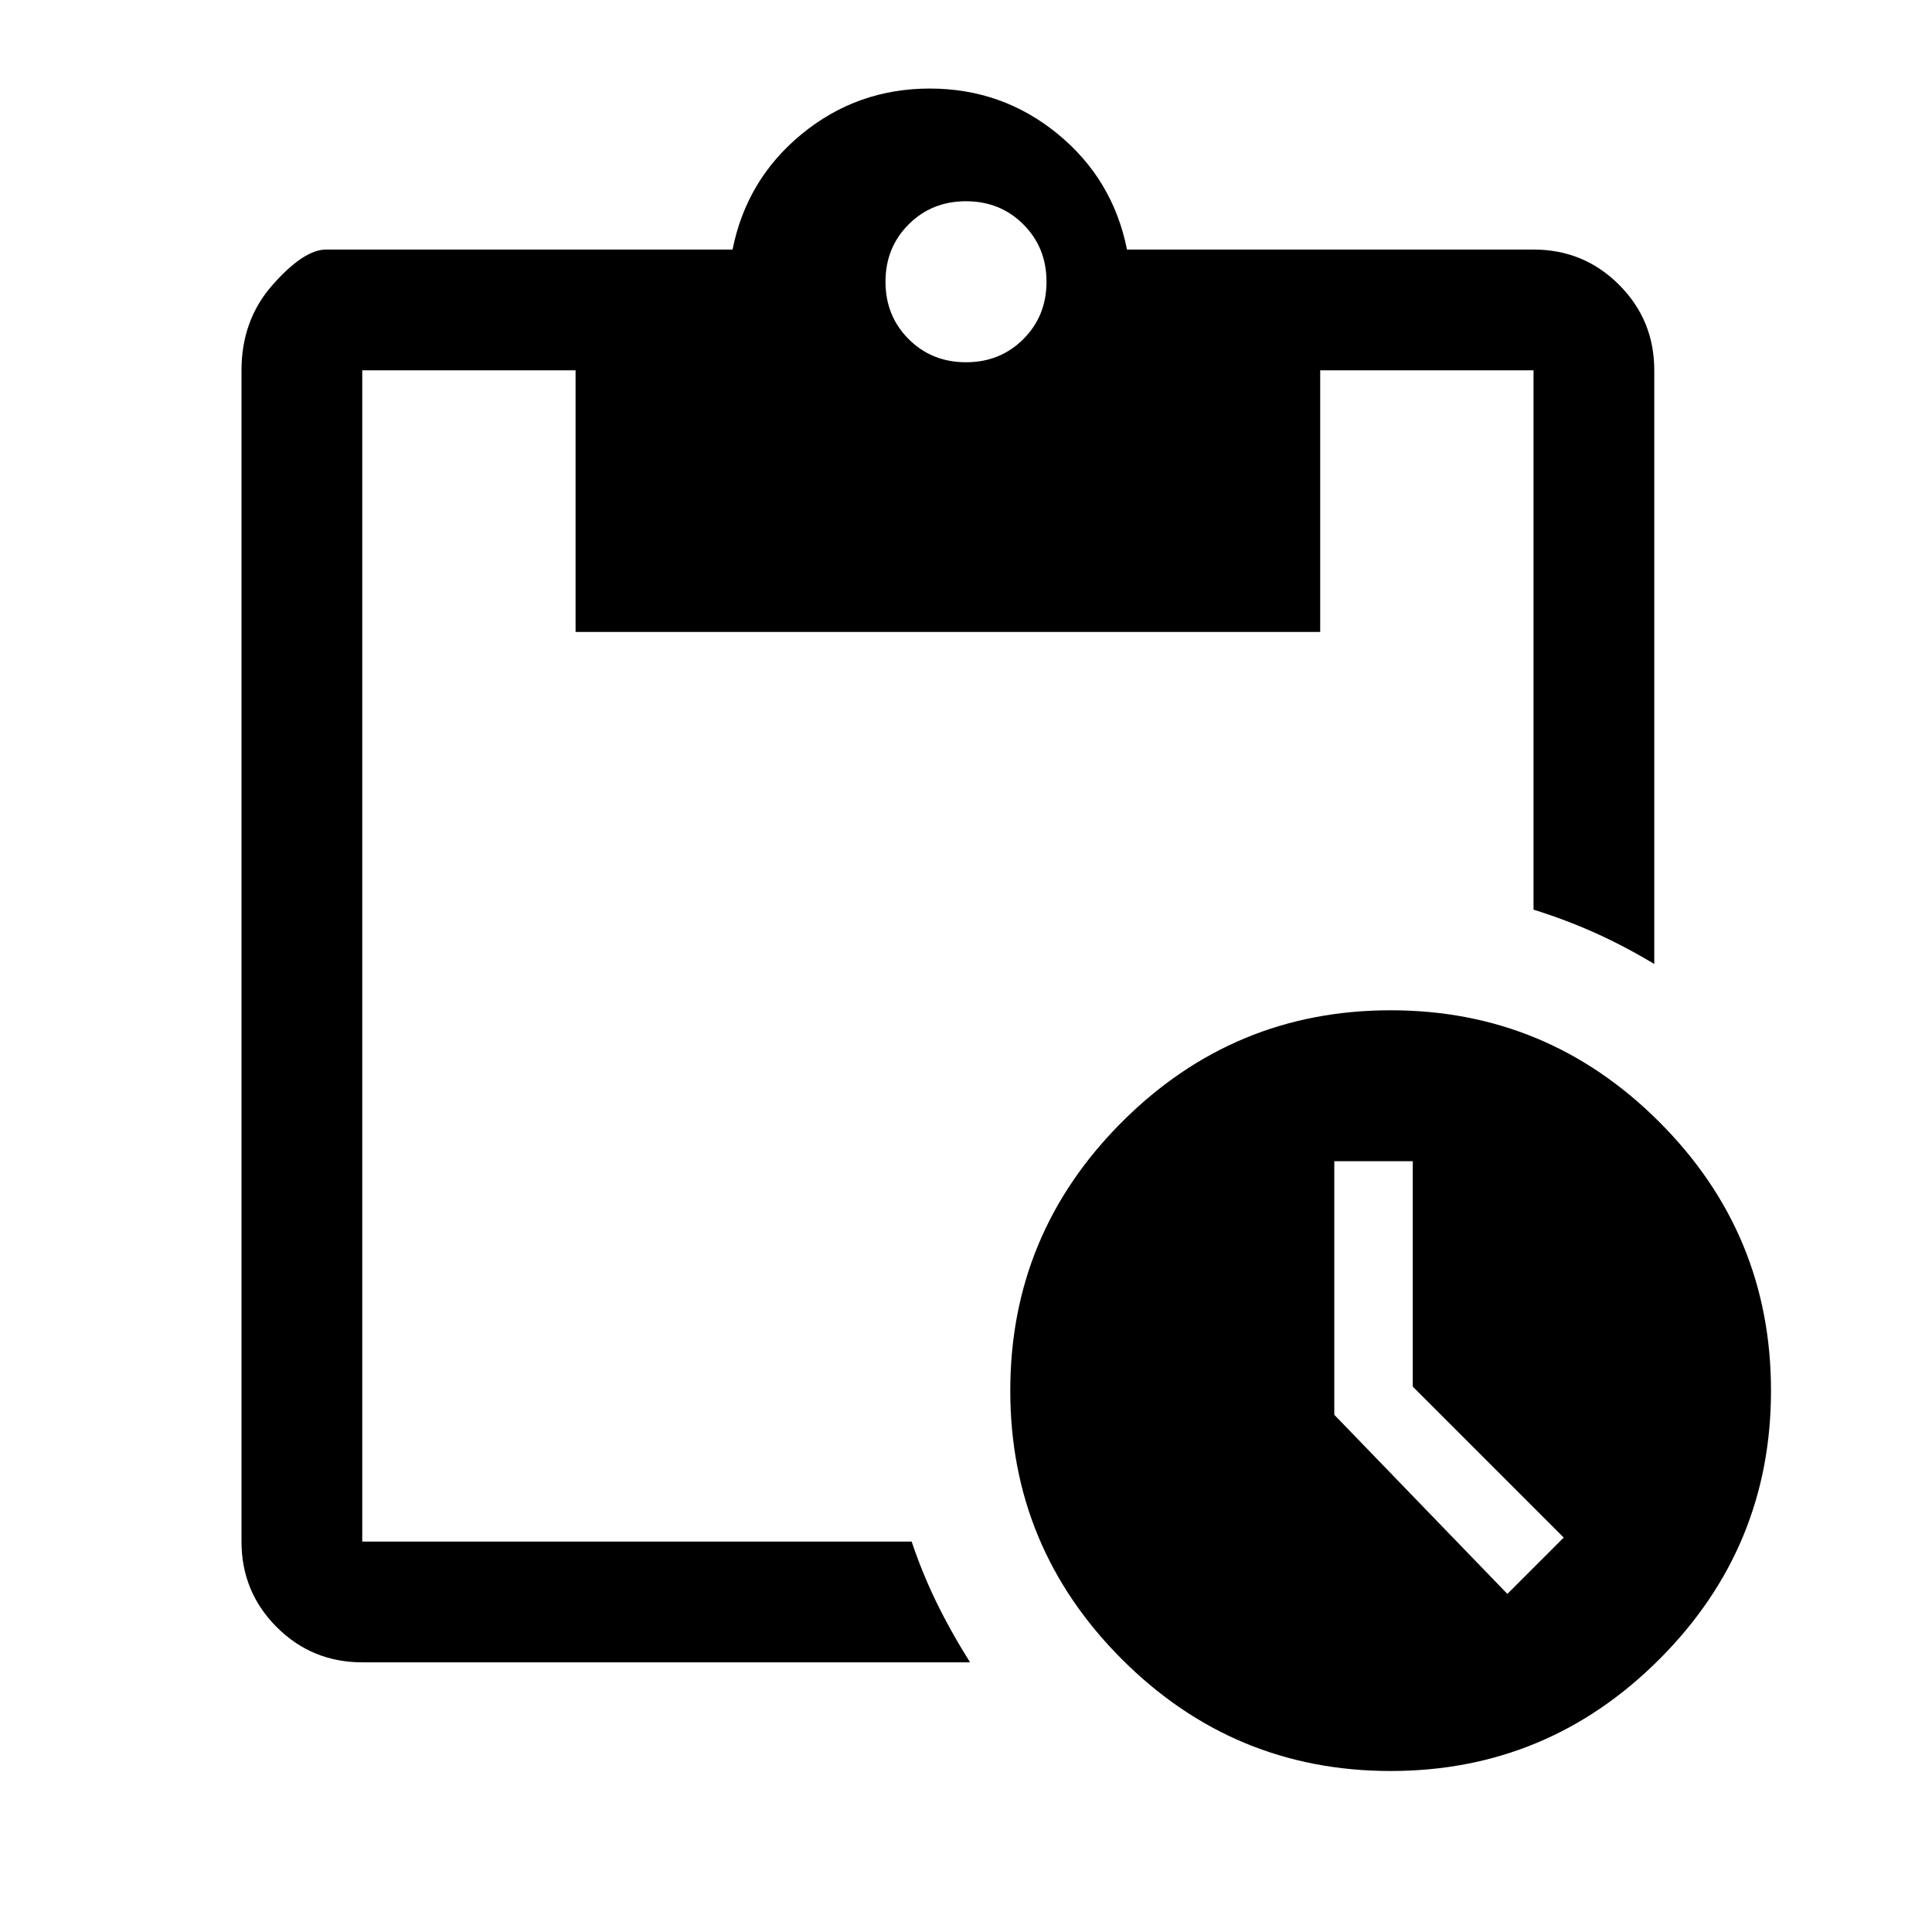
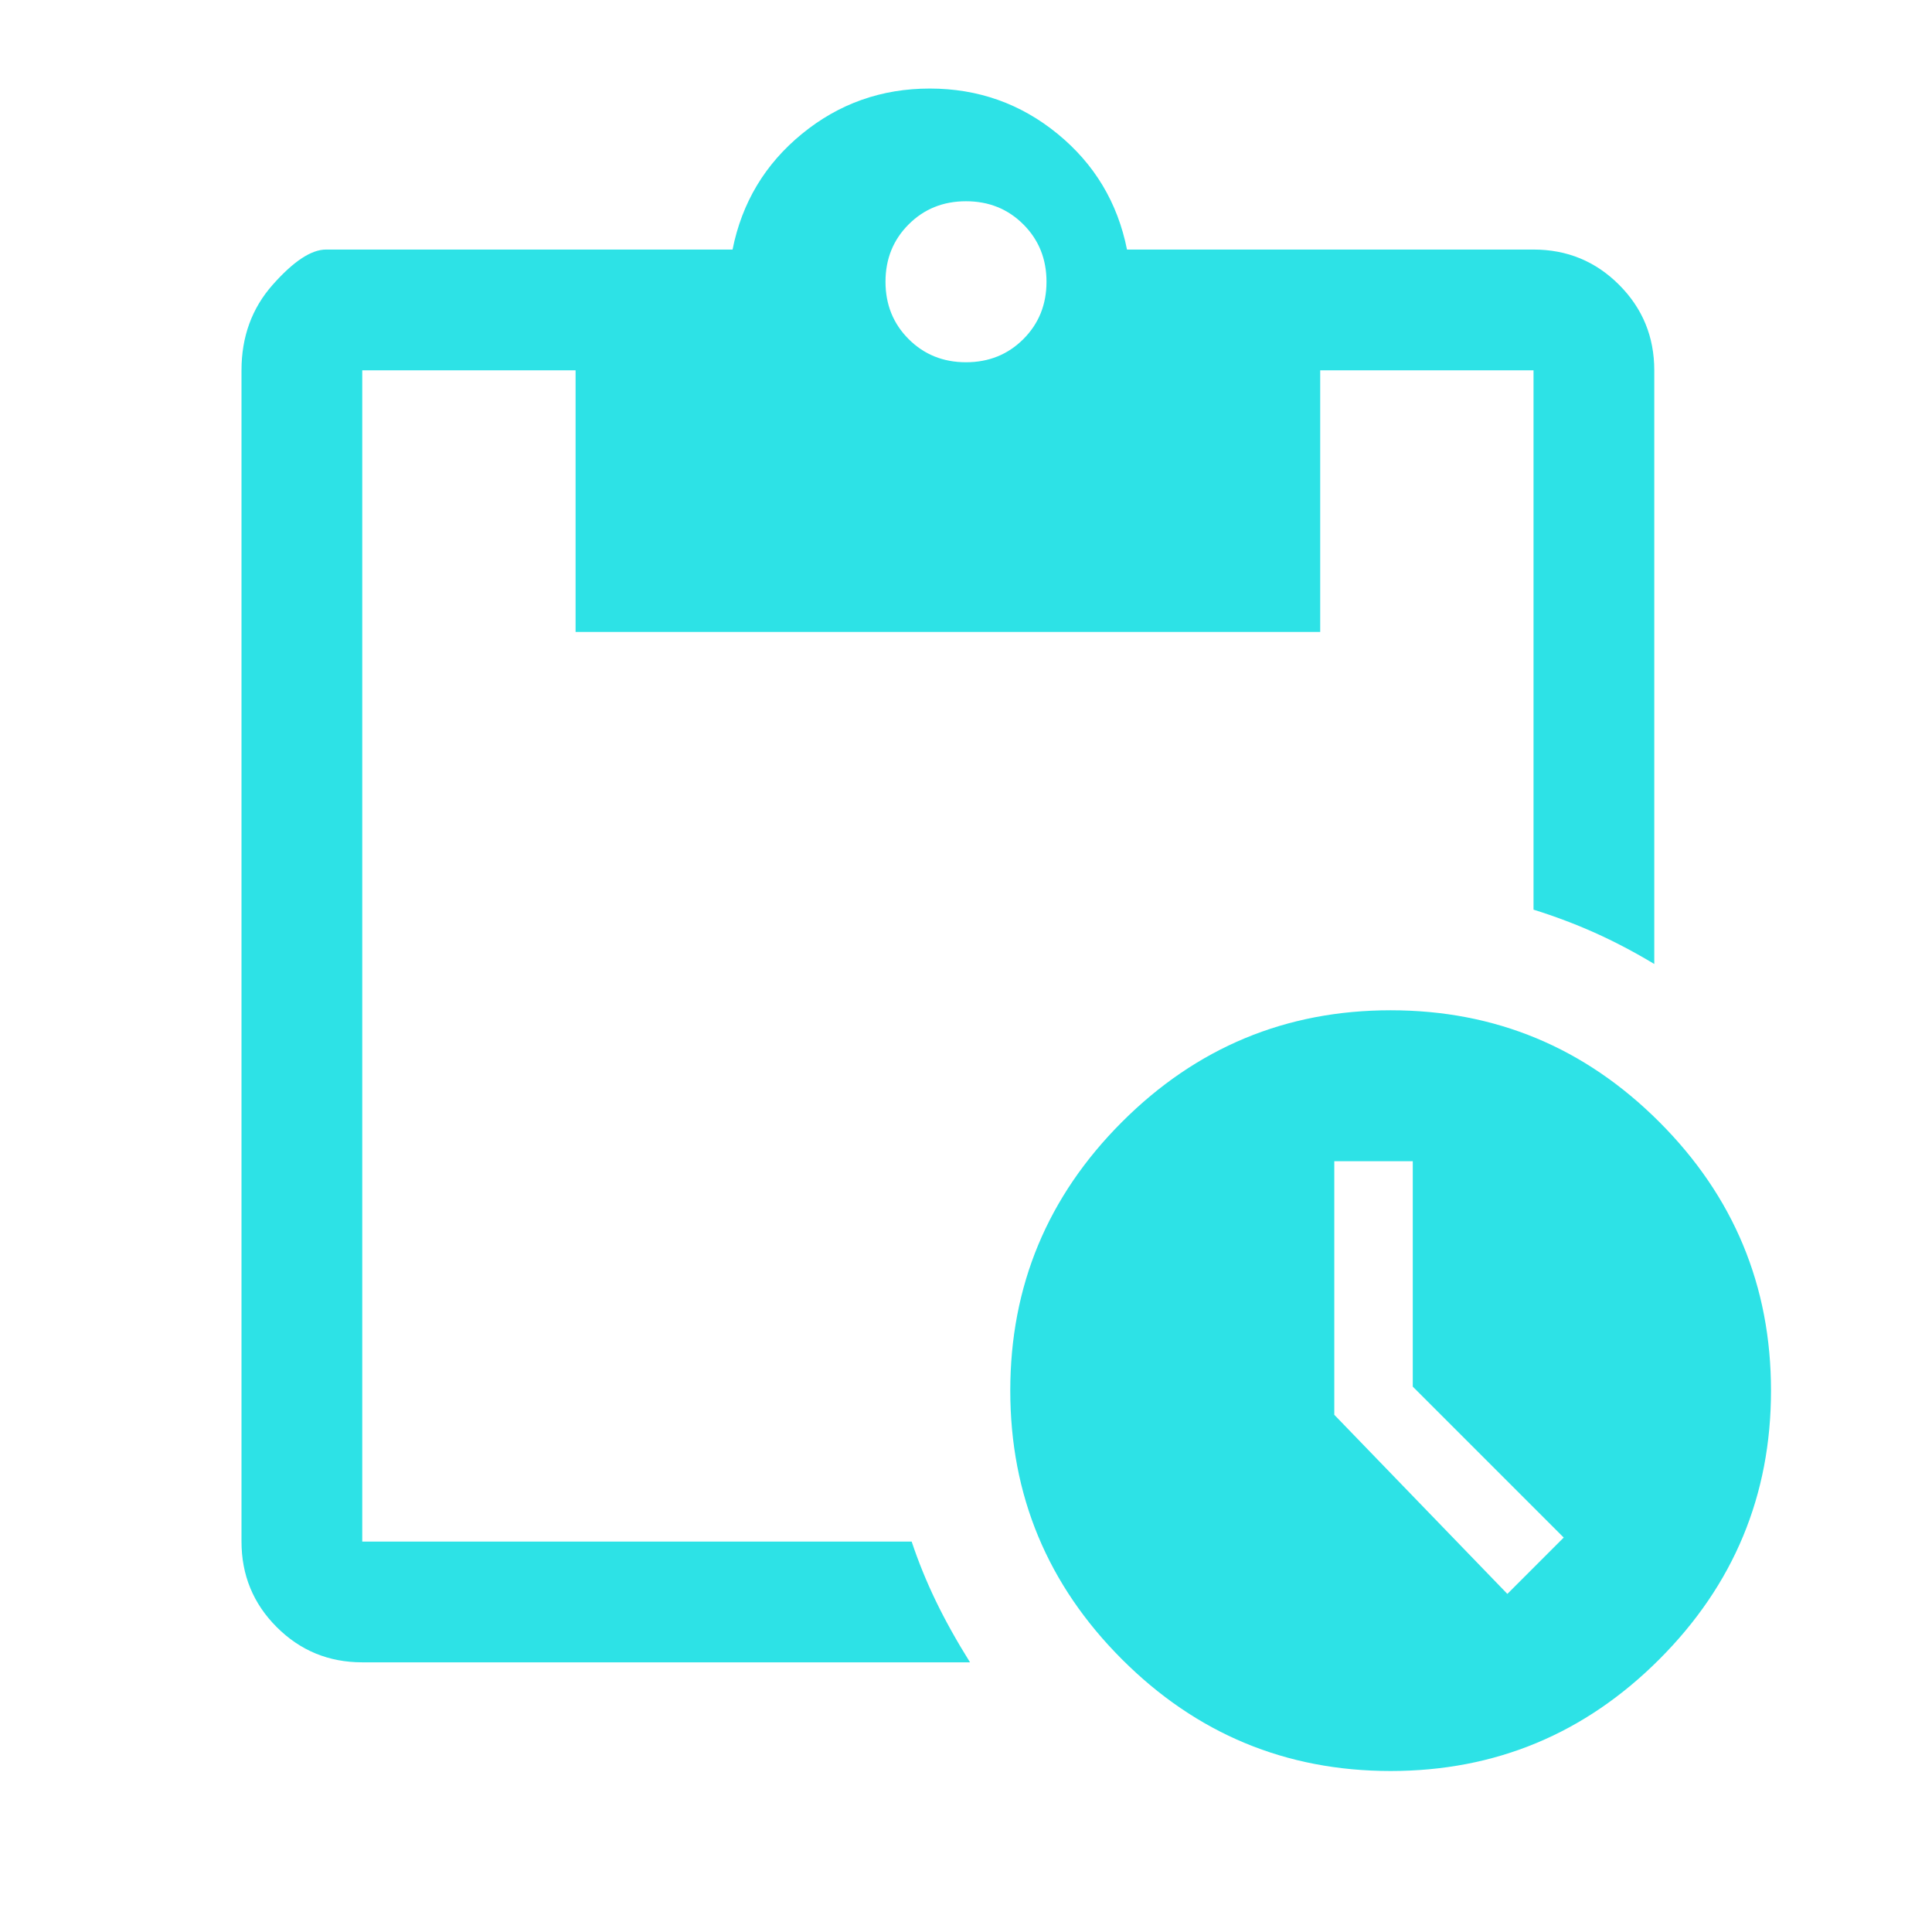
<svg xmlns="http://www.w3.org/2000/svg" height="48" width="48">
-   <path d="M34.55 44q-3.9 0-6.675-2.775T25.1 34.55q0-3.9 2.775-6.675T34.55 25.1q3.9 0 6.675 2.775T44 34.55q0 3.9-2.775 6.675T34.55 44Zm2.9-4.4 1.4-1.4-3.75-3.75v-5.6h-1.95v6.3ZM9 41.3q-1.25 0-2.125-.875T6 38.3V9.2q0-1.25.775-2.125T8.1 6.2h10.1q.35-1.75 1.725-2.875T23.1 2.2q1.8 0 3.175 1.125Q27.65 4.45 28 6.2h10.1q1.25 0 2.125.875T41.1 9.2v14.75q-.75-.45-1.475-.775-.725-.325-1.525-.575V9.2h-5.3v6.5H14.3V9.2H9v29.1h13.65q.25.75.6 1.475.35.725.85 1.525ZM24 9q.85 0 1.425-.575Q26 7.85 26 7q0-.85-.575-1.425Q24.85 5 24 5q-.85 0-1.425.575Q22 6.15 22 7q0 .85.575 1.425Q23.15 9 24 9Z" />
+   <path fill="#2DE2E6" d="M34.55 44q-3.9 0-6.675-2.775T25.1 34.55q0-3.9 2.775-6.675T34.55 25.1q3.9 0 6.675 2.775T44 34.55q0 3.9-2.775 6.675T34.55 44Zm2.9-4.4 1.4-1.4-3.75-3.75v-5.6h-1.95v6.3ZM9 41.3q-1.25 0-2.125-.875T6 38.3V9.2q0-1.25.775-2.125T8.1 6.2h10.1q.35-1.75 1.725-2.875T23.1 2.2q1.8 0 3.175 1.125Q27.65 4.45 28 6.2h10.1q1.25 0 2.125.875T41.1 9.2v14.75q-.75-.45-1.475-.775-.725-.325-1.525-.575V9.2h-5.3v6.5H14.3V9.2H9v29.1h13.65q.25.75.6 1.475.35.725.85 1.525ZM24 9q.85 0 1.425-.575Q26 7.85 26 7q0-.85-.575-1.425Q24.85 5 24 5q-.85 0-1.425.575Q22 6.15 22 7q0 .85.575 1.425Q23.15 9 24 9Z" />
</svg>
